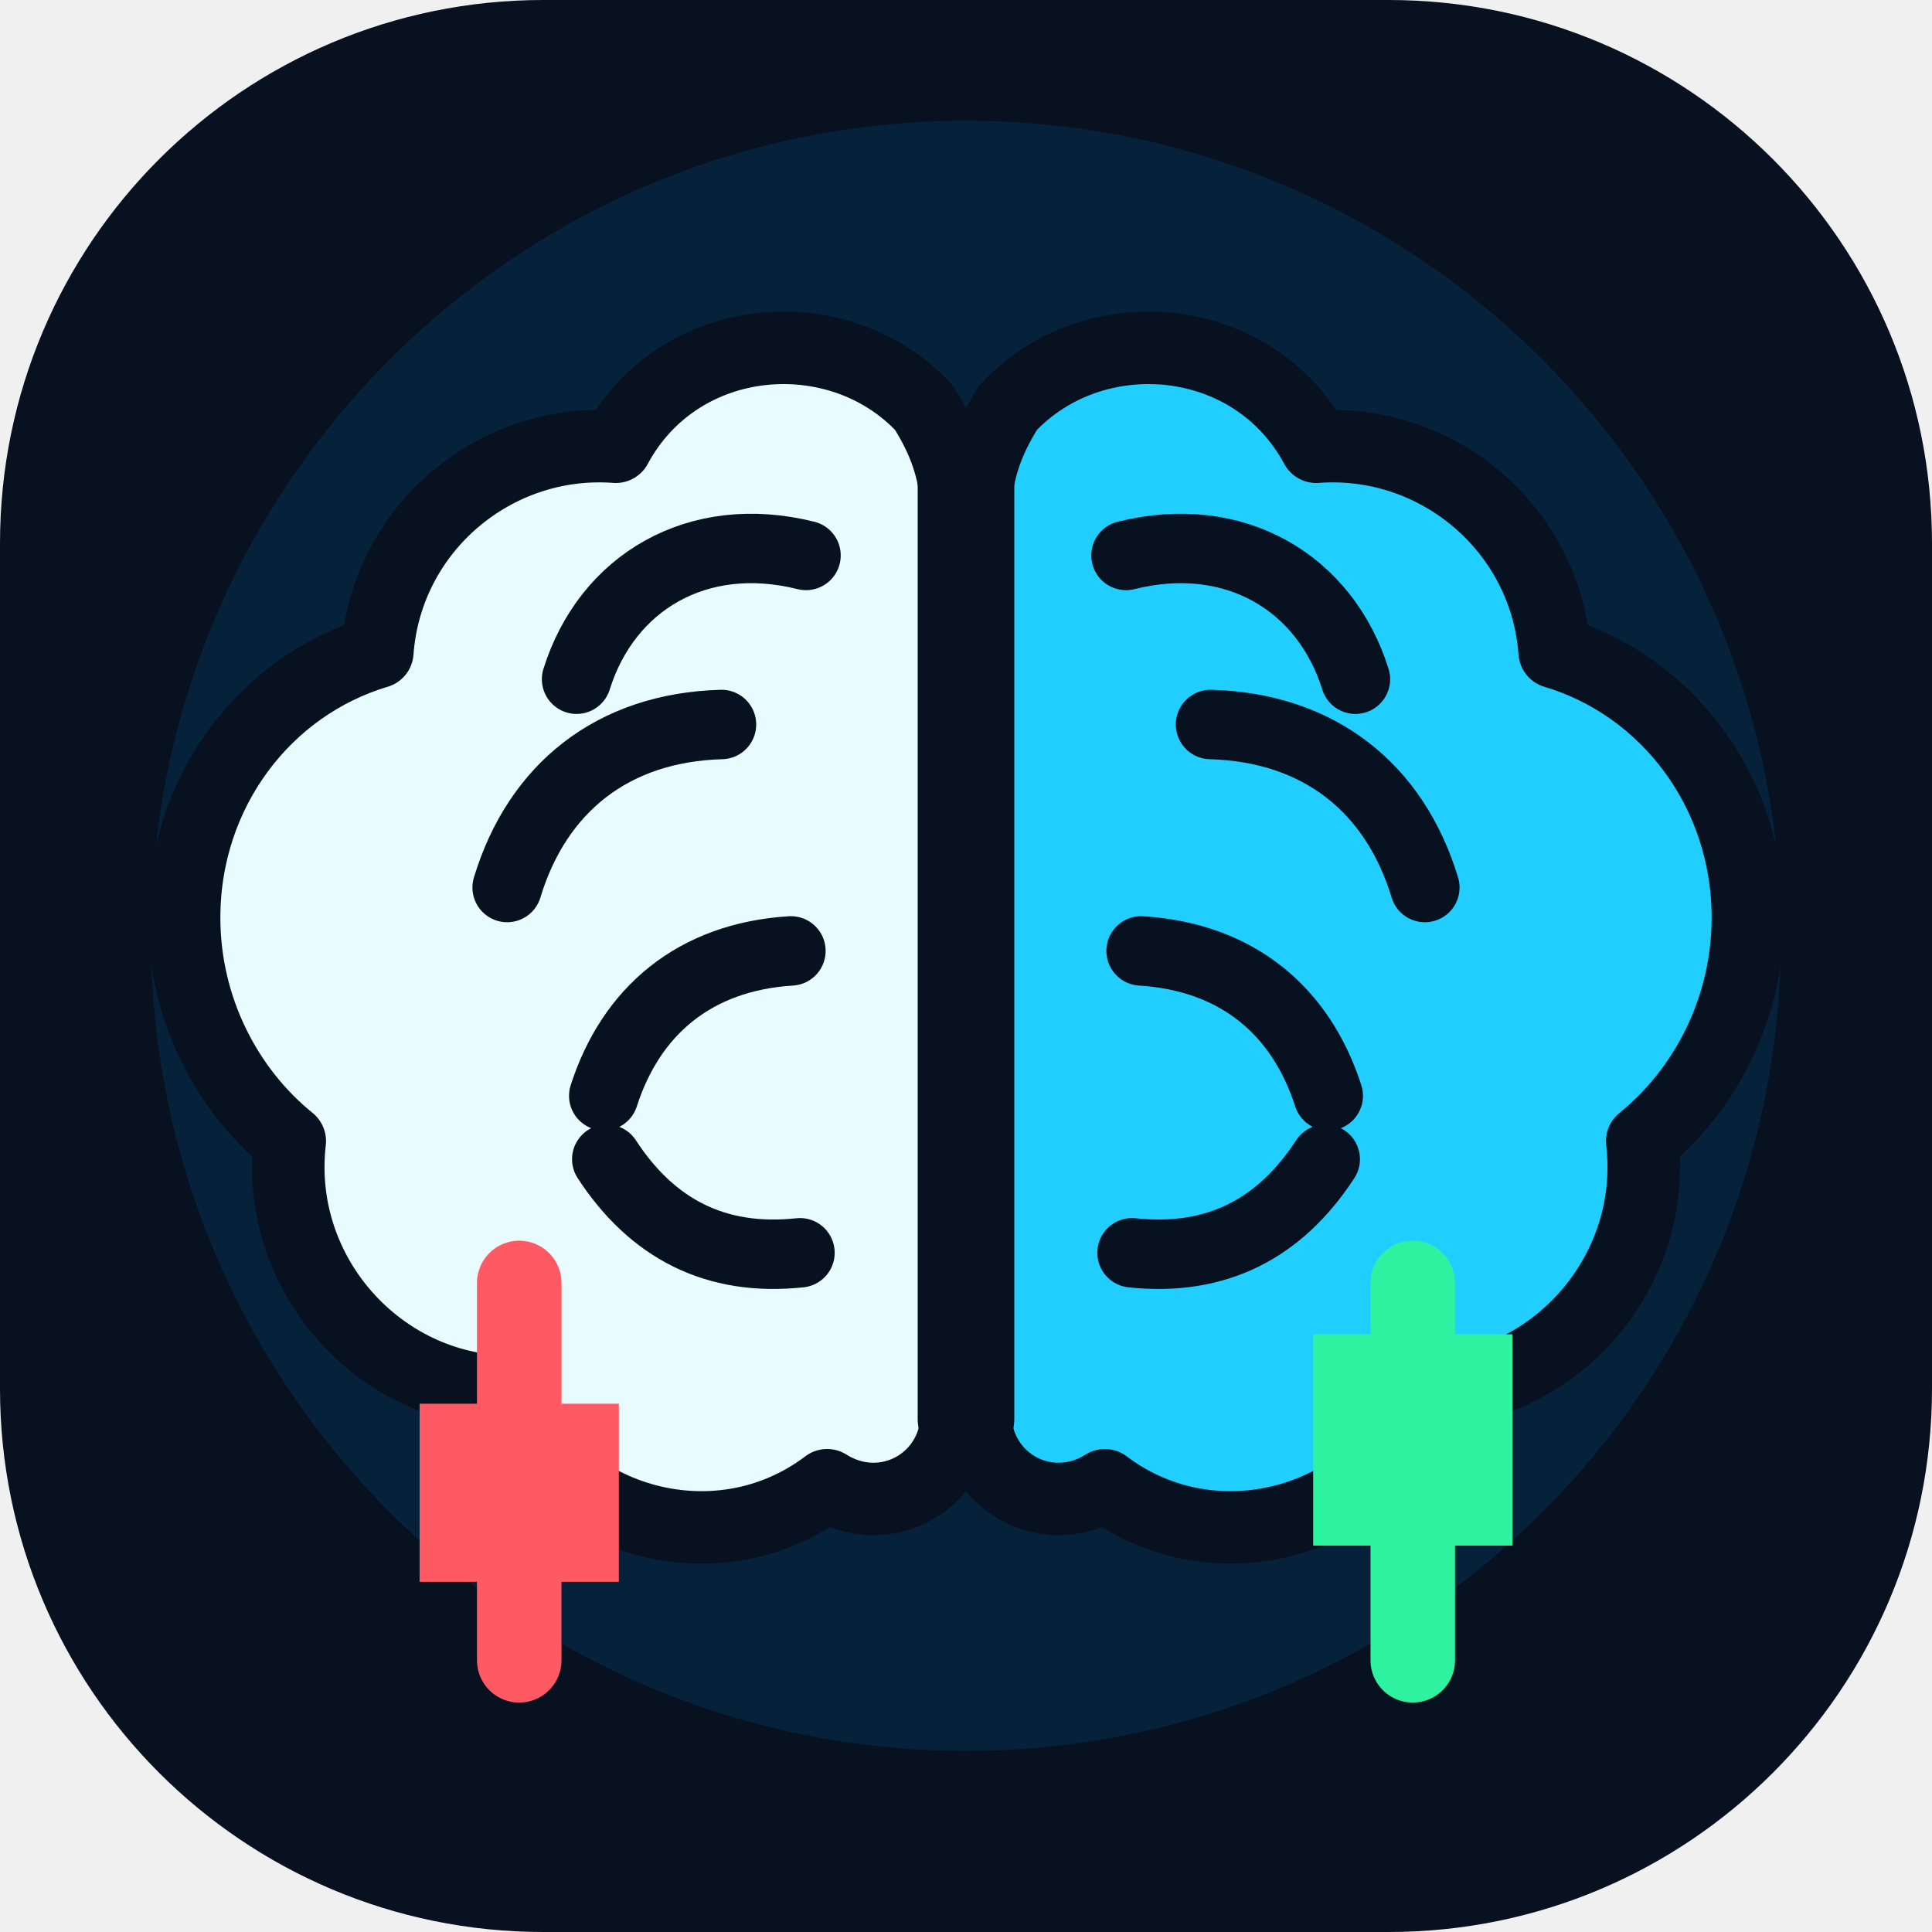
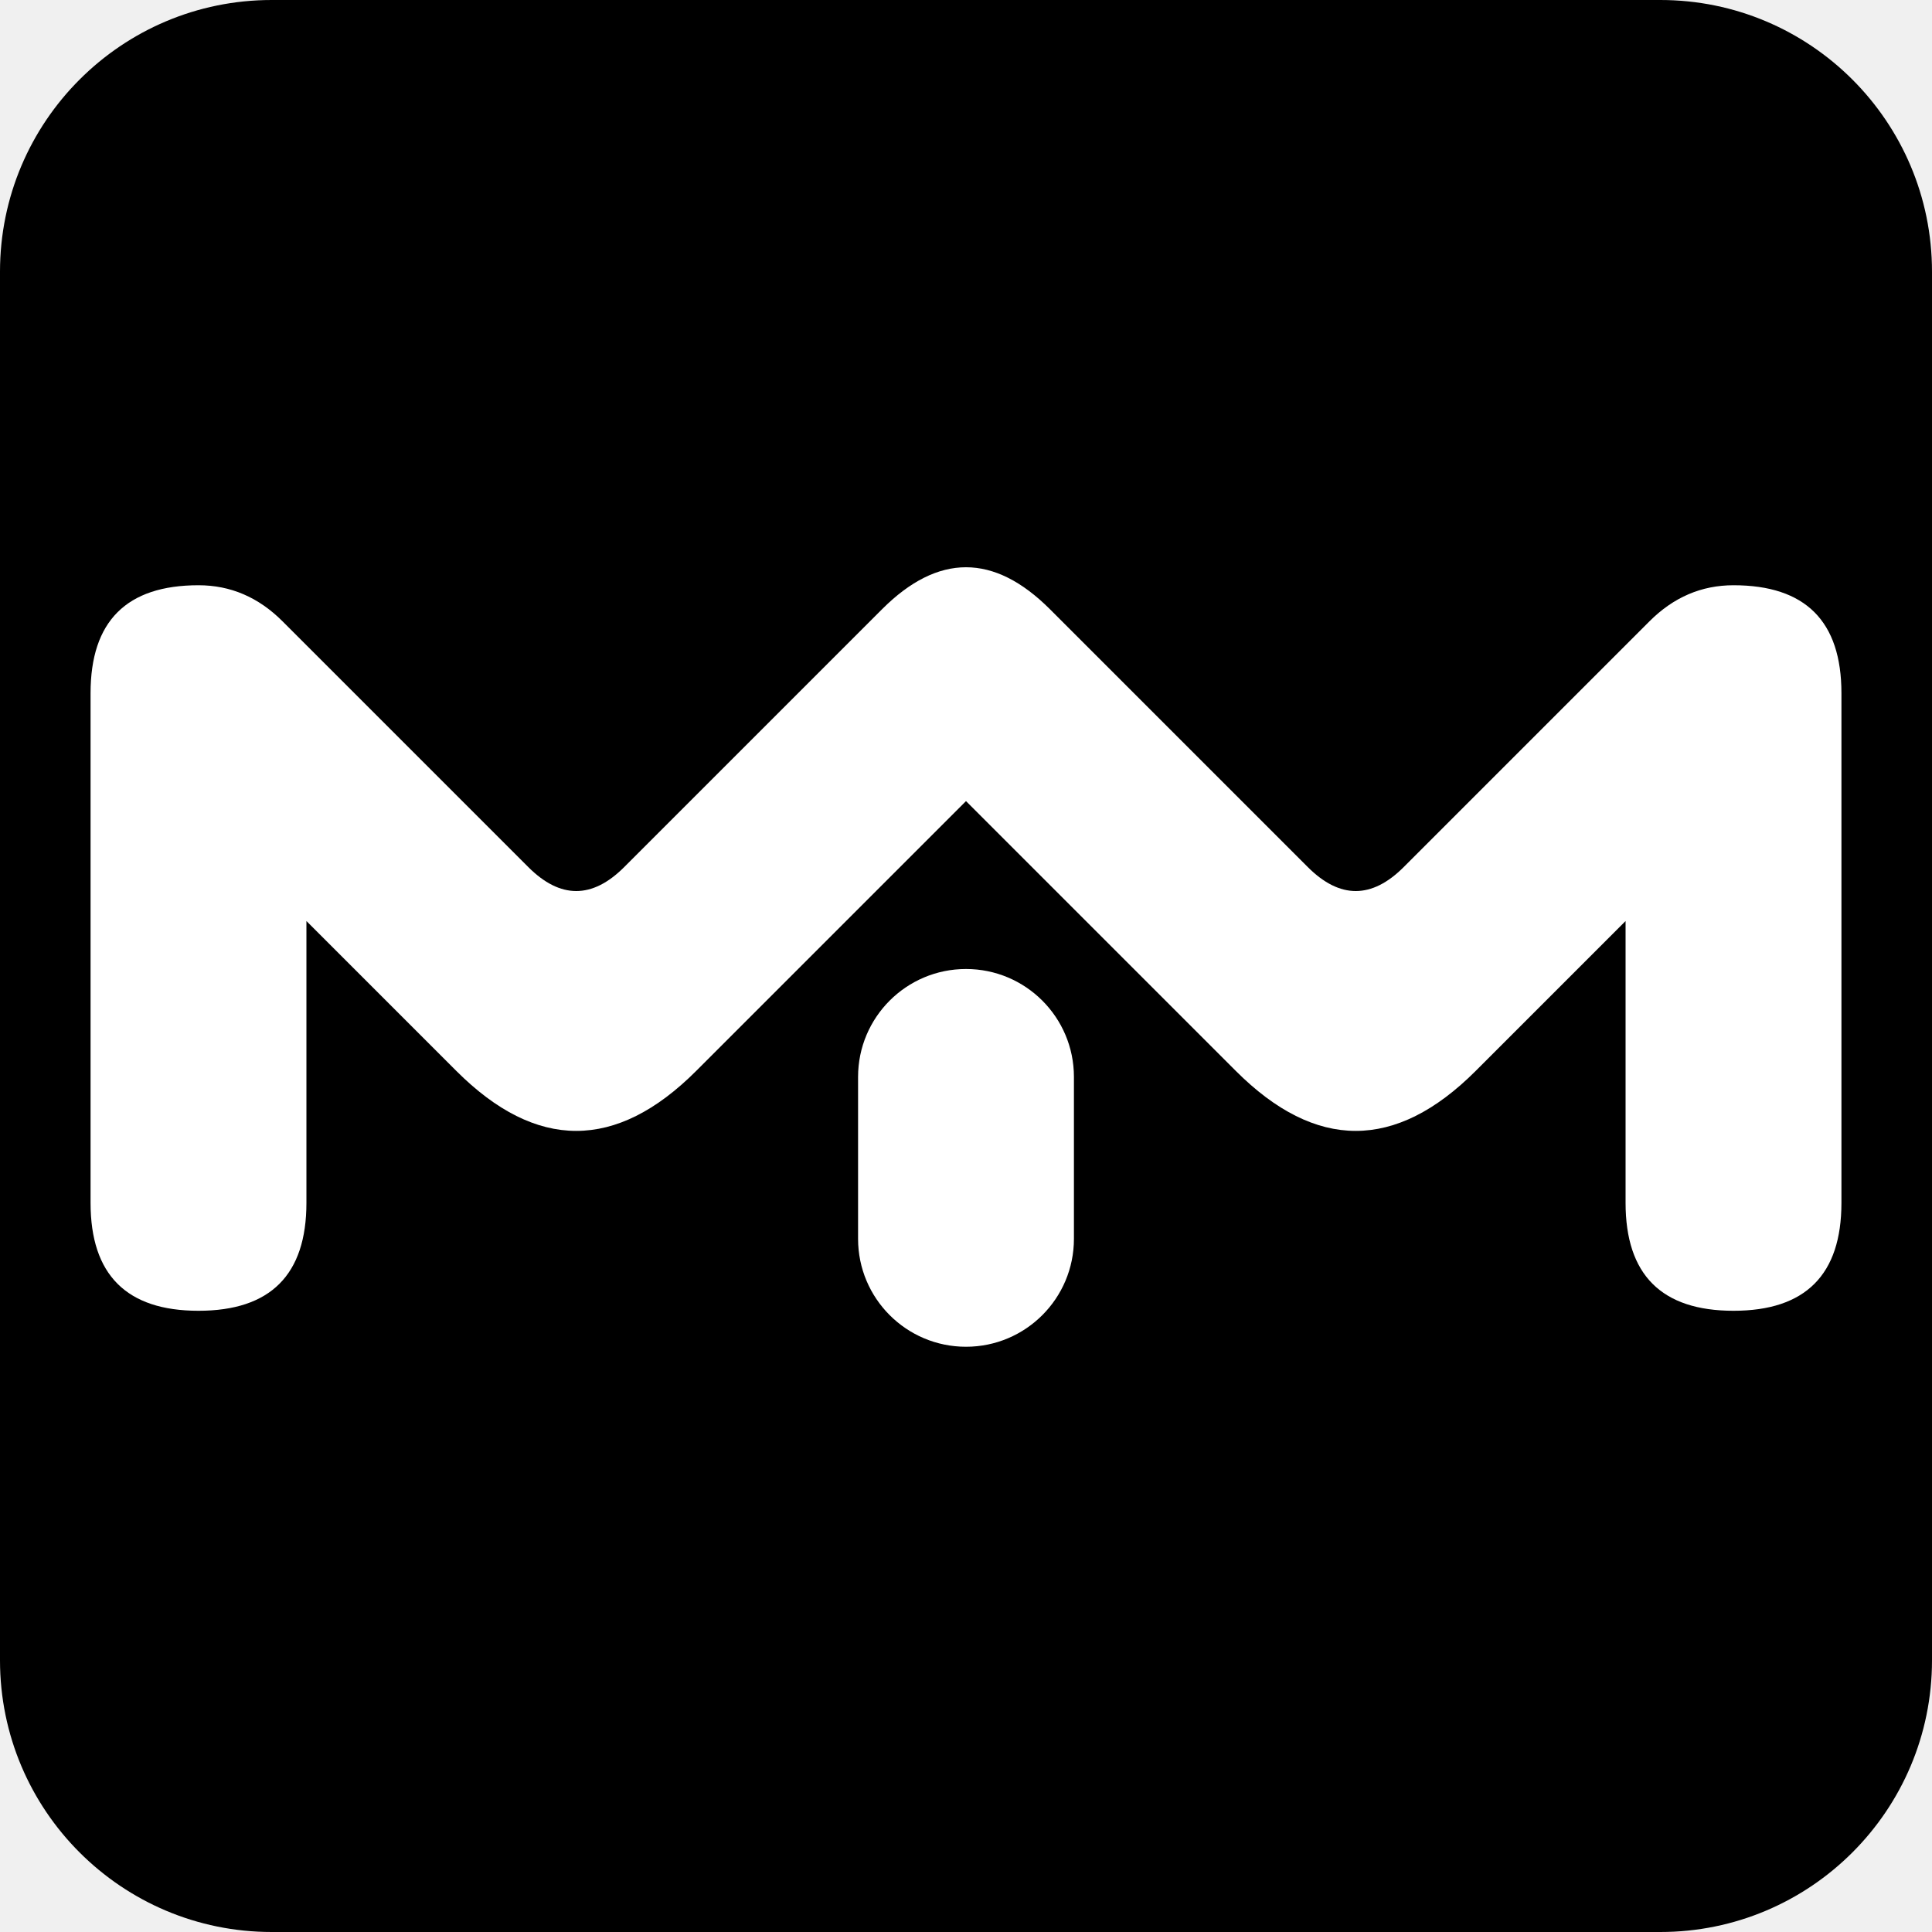
- <svg xmlns="http://www.w3.org/2000/svg" viewBox="0 0 64 64">
-   <rect width="64" height="64" rx="18" fill="#07111f" />
-   <circle cx="32" cy="31" r="27" fill="#06213a" />
-   <path d="M30.6 13.5c-2.8-3-8.1-2.6-10.2 1.3-4-.3-7.6 2.7-7.9 6.8-3.7 1.1-6.4 4.6-6.4 8.8 0 3 1.4 5.7 3.5 7.4-.5 4.3 2.8 8.1 7 8.3 1.7 4.3 7.1 5.9 10.8 3.1 1.9 1.2 4.3-.1 4.3-2.4V17.1c0-1.4-.4-2.5-1.1-3.6Z" fill="#e8fbff" stroke="#07111f" stroke-width="2.4" stroke-linecap="round" stroke-linejoin="round" />
-   <path d="M33.4 13.5c2.8-3 8.1-2.6 10.2 1.3 4-.3 7.6 2.7 7.9 6.8 3.7 1.1 6.4 4.6 6.4 8.8 0 3-1.4 5.7-3.5 7.4.5 4.3-2.8 8.1-7 8.3-1.7 4.3-7.1 5.9-10.8 3.1-1.9 1.2-4.3-.1-4.3-2.4V17.1c0-1.4.4-2.5 1.1-3.6Z" fill="#20cfff" stroke="#07111f" stroke-width="2.4" stroke-linecap="round" stroke-linejoin="round" />
-   <path d="M32 16v31" fill="none" stroke="#07111f" stroke-width="3.2" stroke-linecap="round" />
-   <path d="M26.7 18.4c-3.6-.9-6.6.9-7.6 4.1m4.8 1.5c-3.6.1-6.1 2.1-7.1 5.4m9.4 2.1c-3.2.2-5.3 2-6.2 4.8m6.5 5.2c-2.8.3-4.9-.8-6.4-3.1m17.2-20c3.6-.9 6.6.9 7.6 4.1M40.1 24c3.6.1 6.1 2.1 7.1 5.4m-9.4 2.1c3.2.2 5.3 2 6.2 4.8m-6.5 5.2c2.8.3 4.9-.8 6.4-3.1" fill="none" stroke="#07111f" stroke-width="2.3" stroke-linecap="round" stroke-linejoin="round" />
-   <path d="M17.2 55V42.5" fill="none" stroke="#ff5a64" stroke-width="2.8" stroke-linecap="round" />
-   <path d="M13.9 46.5h6.6v5.9h-6.6z" fill="#ff5a64" />
-   <path d="M46.8 55V42.5" fill="none" stroke="#2ff2a0" stroke-width="2.8" stroke-linecap="round" />
-   <path d="M43.5 44.2h6.6v7h-6.6z" fill="#2ff2a0" />
+ <svg xmlns="http://www.w3.org/2000/svg" viewBox="0 0 256 256" role="img" aria-label="MarketAndMind favicon">
+   <rect width="256" height="256" rx="36" fill="#000000" />
+   <g transform="matrix(0.39726 0 0 0.39726 -75.39726 -82.94521)" fill="#FFFFFF">
+     <path d="M220 610        L220 440        Q220 404 256 404        Q272 404 284 416        L366 498        Q382 514 398 498        L484 412        Q512 384 540 412        L626 498        Q642 514 658 498        L740 416        Q752 404 768 404        Q804 404 804 440        L804 610        Q804 646 768 646        Q732 646 732 610        L732 516        L682 566        Q642 606 602 566        L512 476        L422 566        Q382 606 342 566        L292 516        L292 610        Q292 646 256 646        Q220 646 220 610        Z" />
+     <rect x="476" y="532" width="72" height="126" rx="36" />
+   </g>
</svg>
